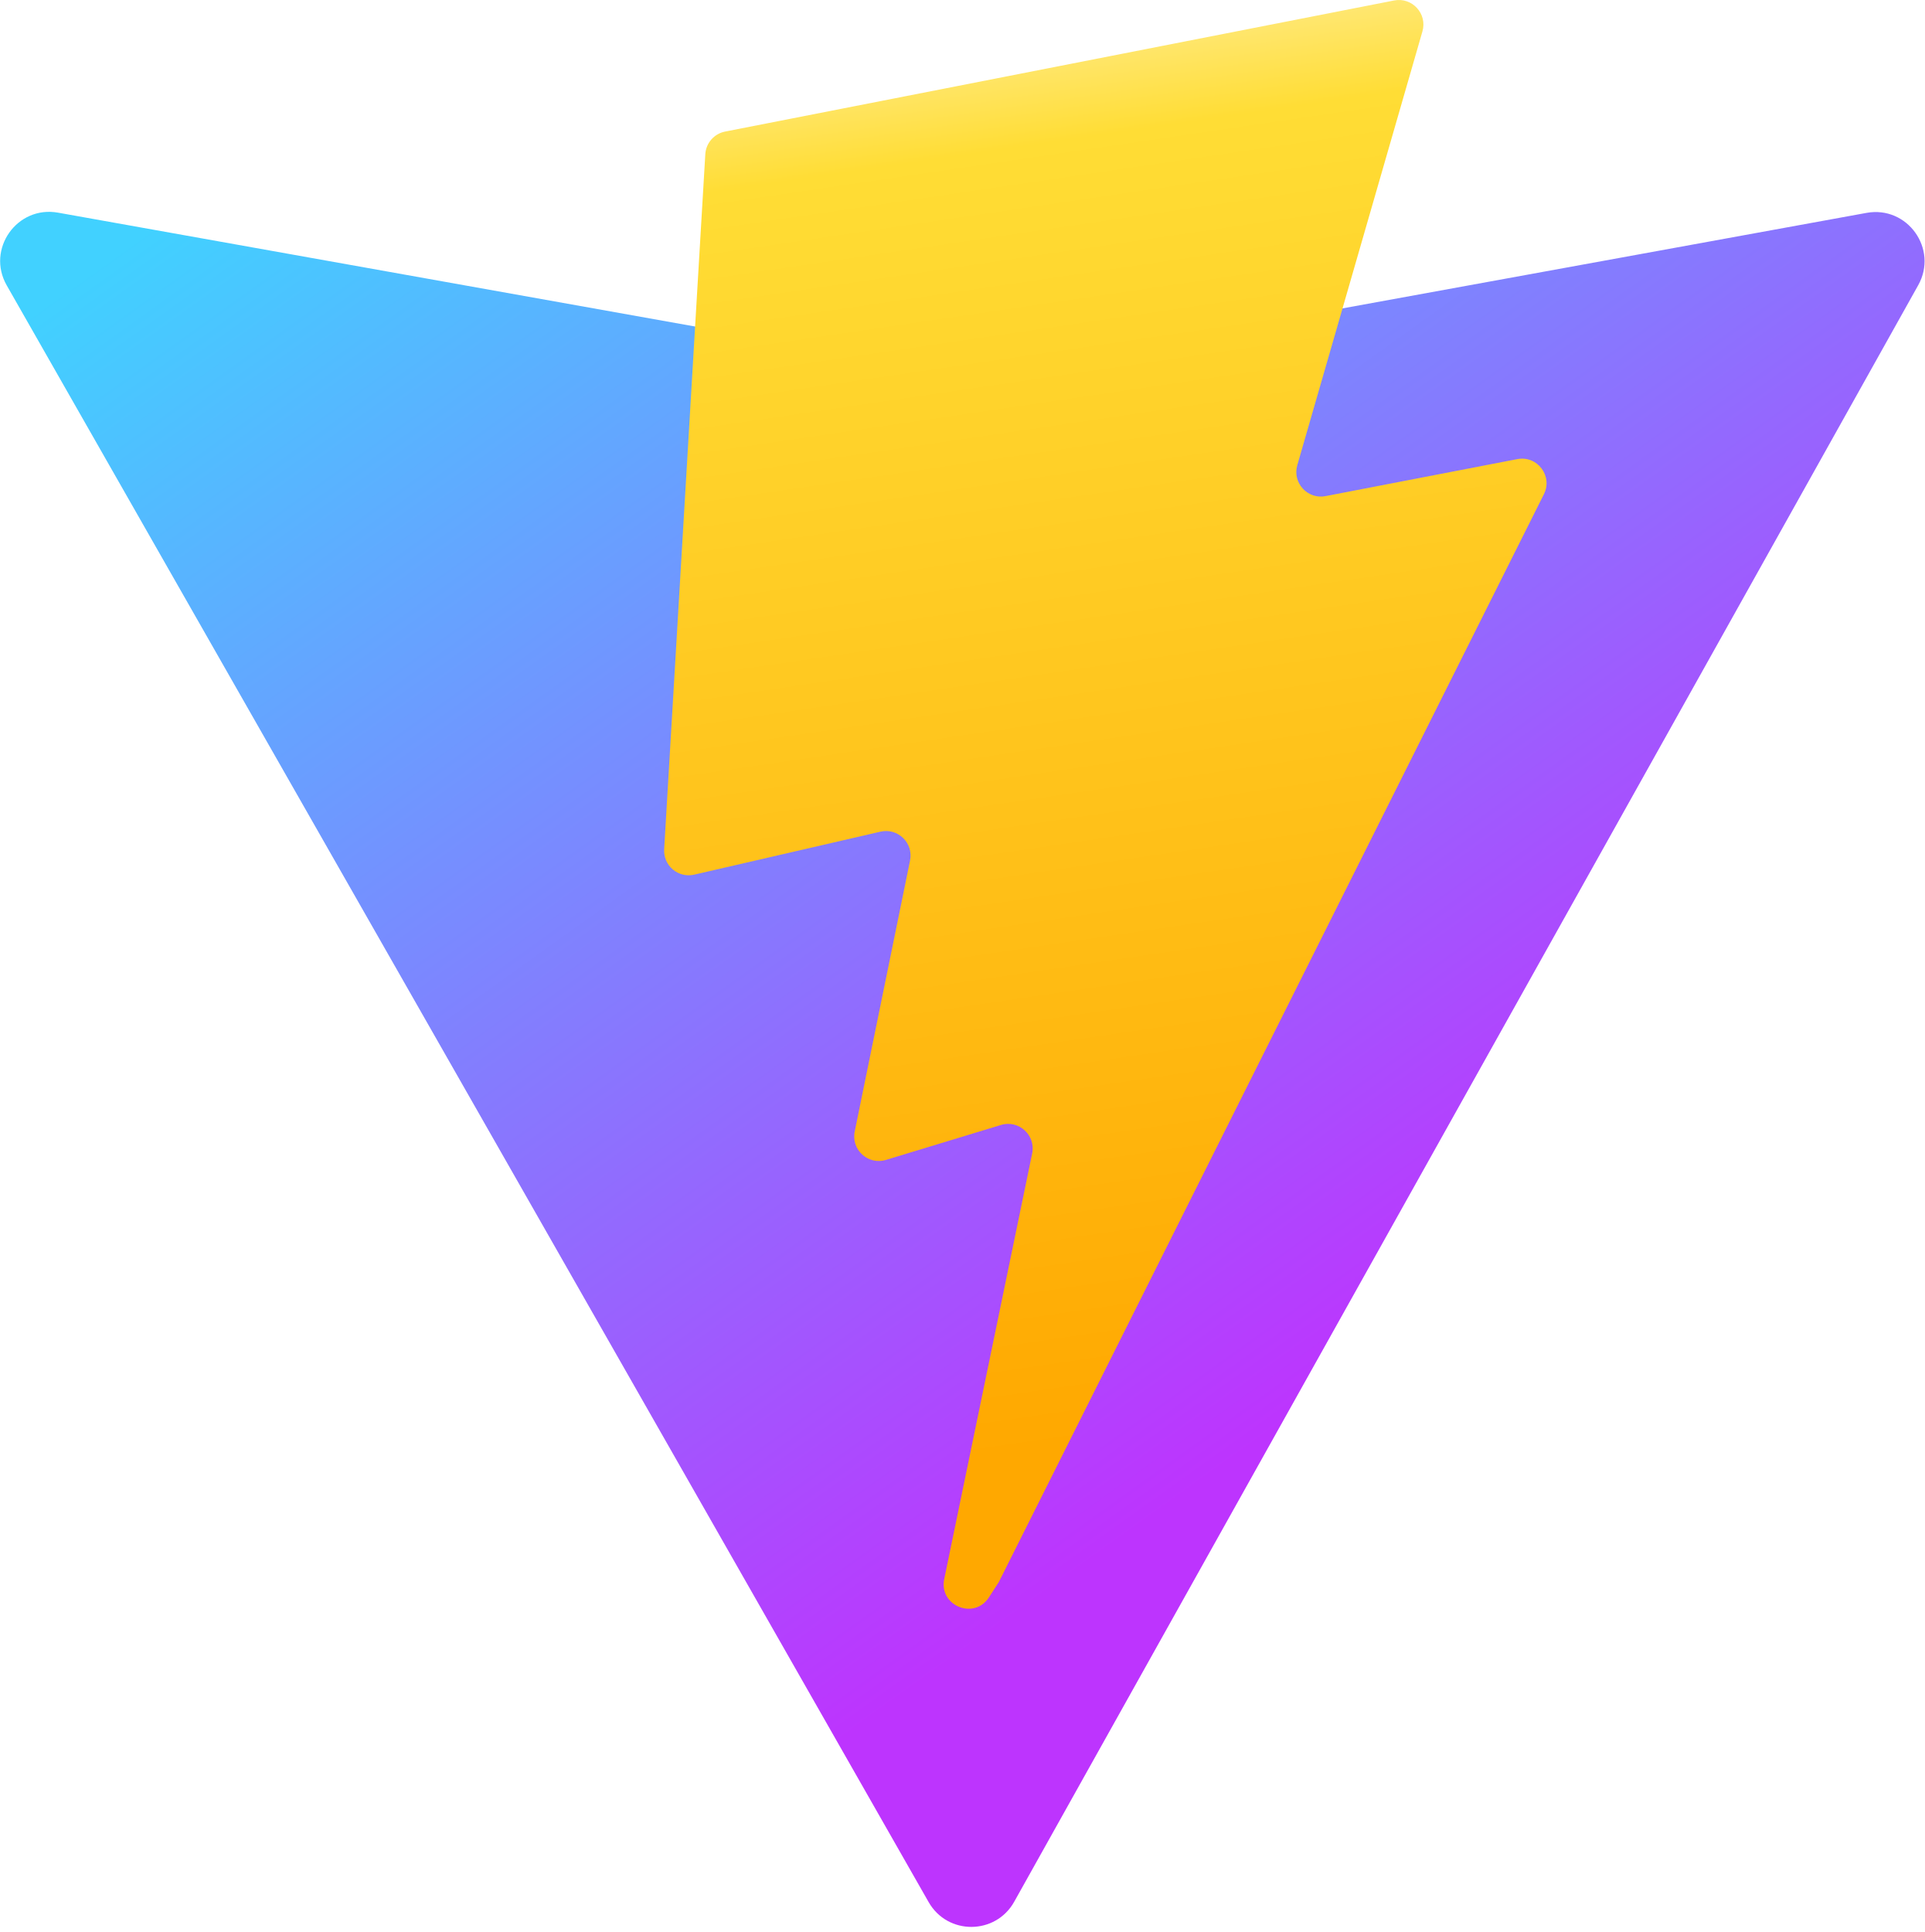
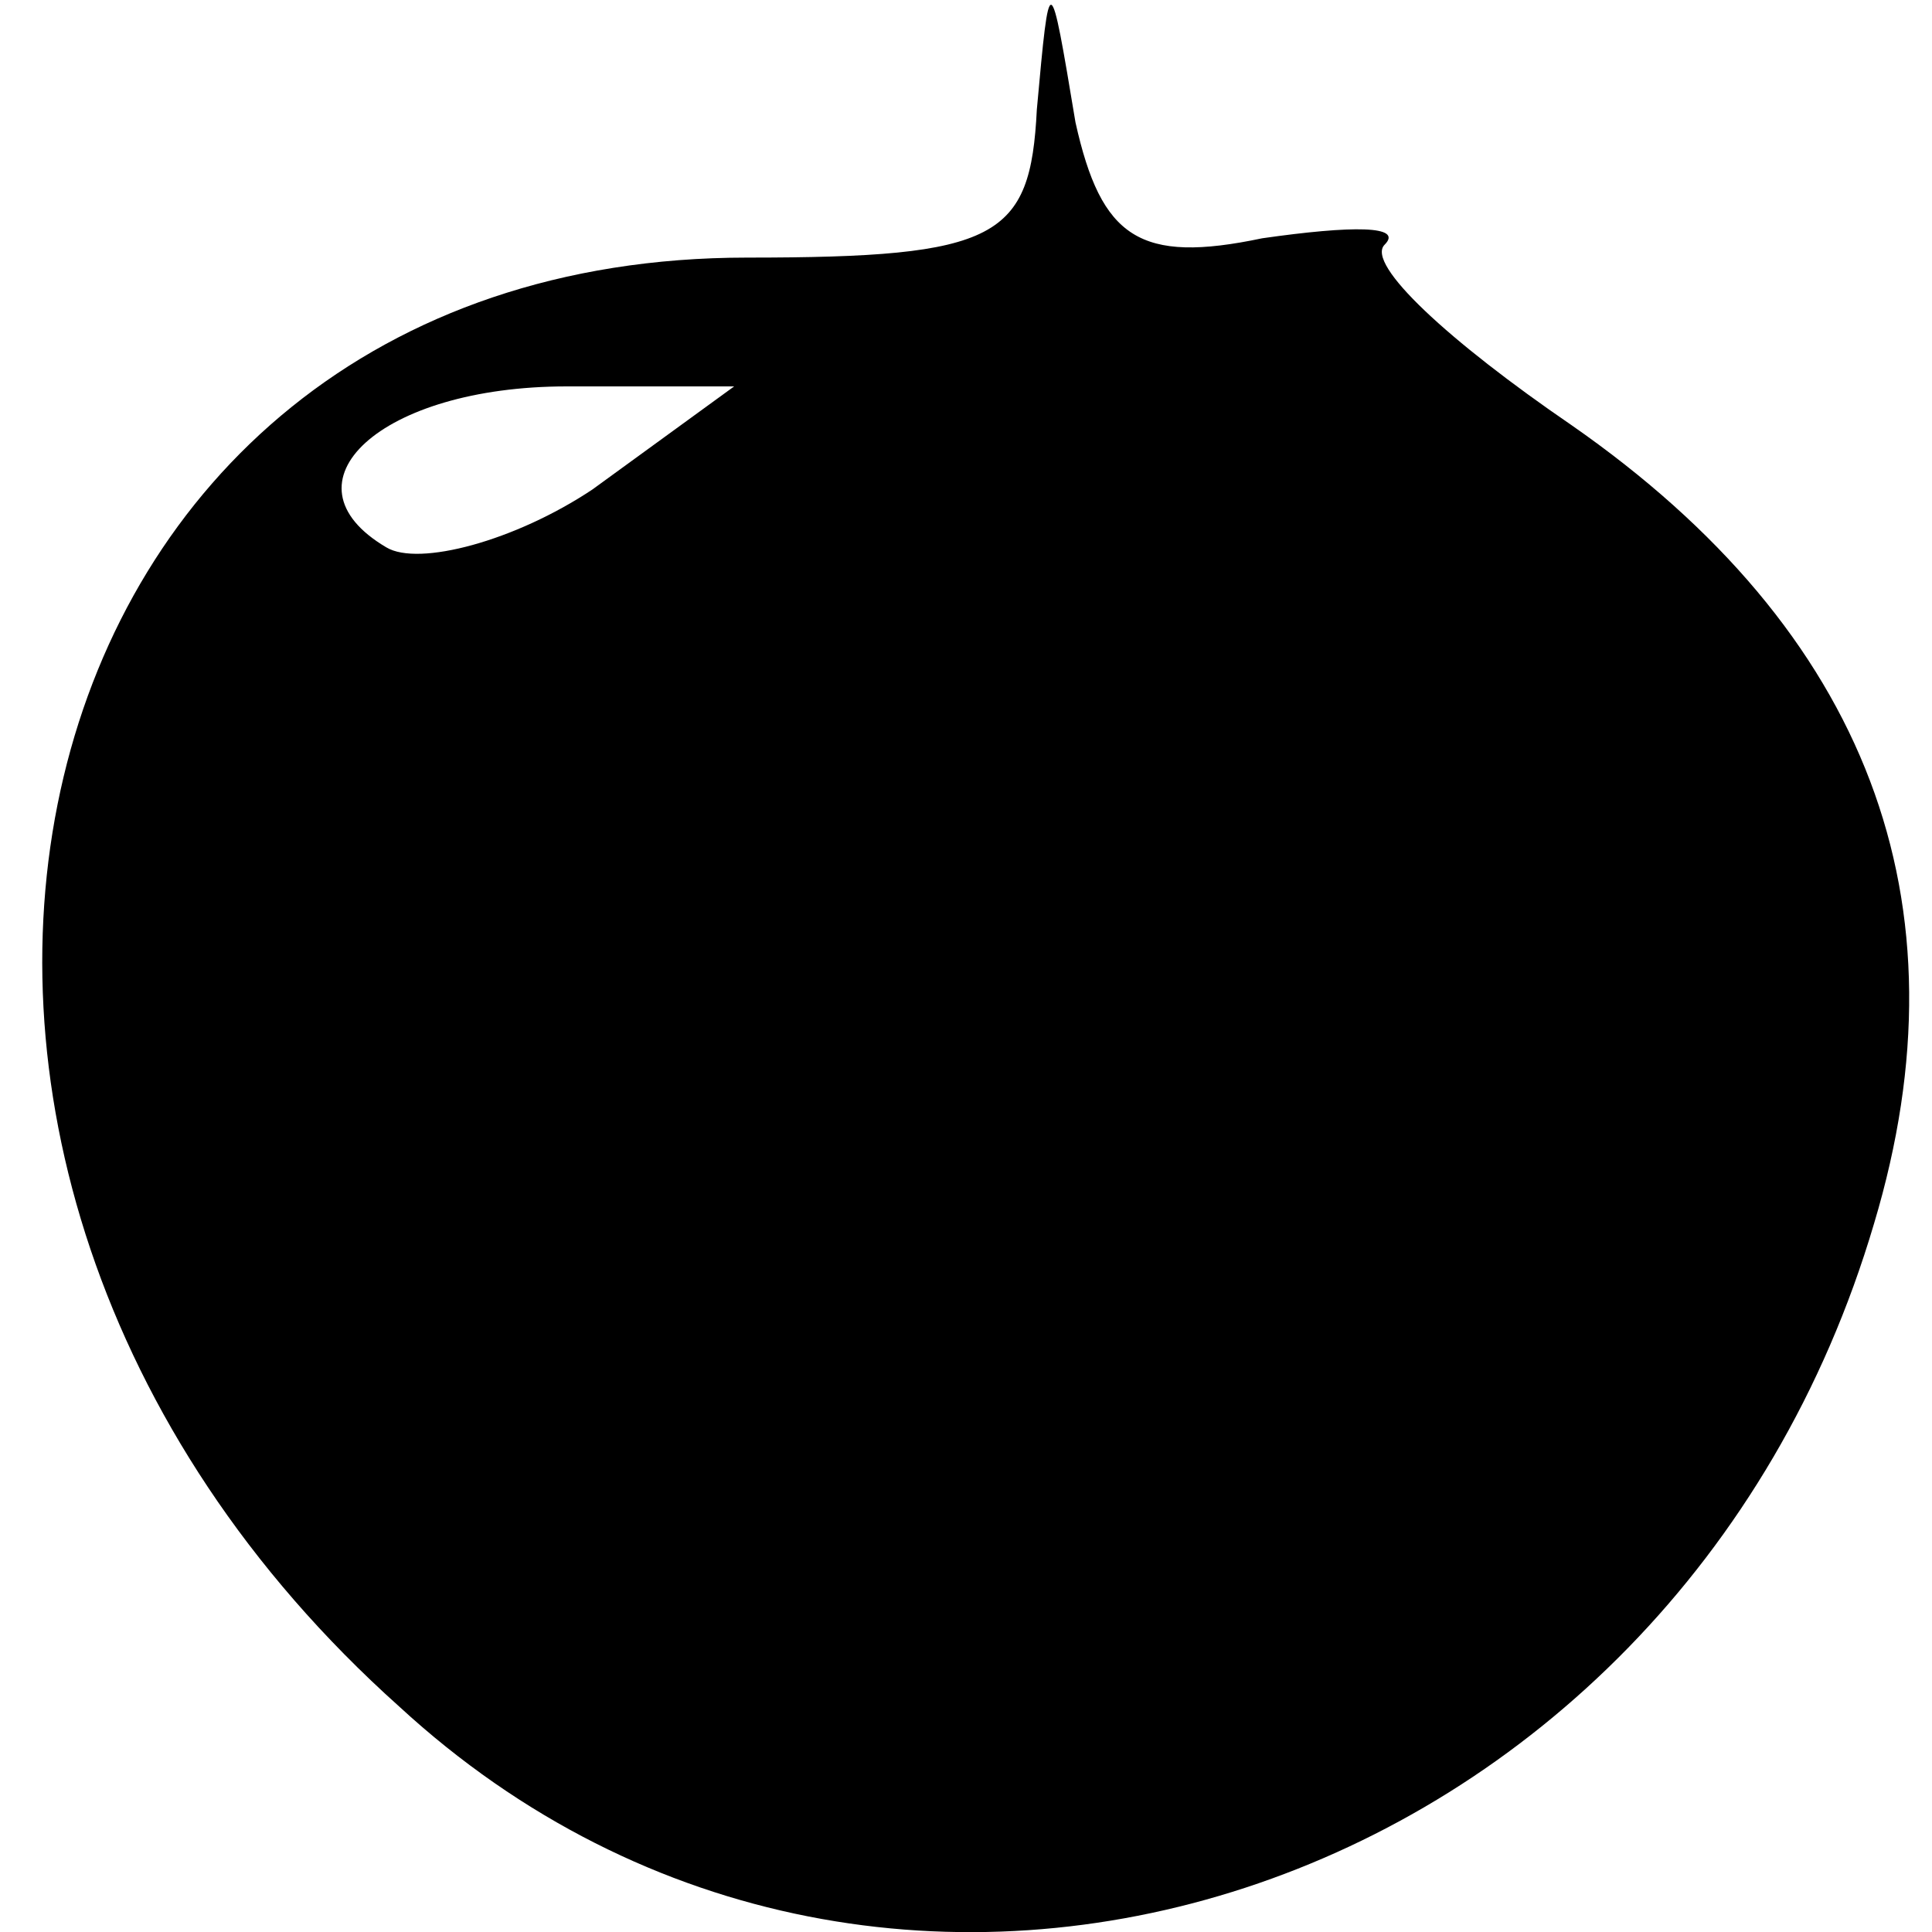
- <svg xmlns="http://www.w3.org/2000/svg" aria-hidden="true" role="img" class="iconify iconify--logos" width="31.88" height="32" preserveAspectRatio="xMidYMid meet" viewBox="0 0 256 257">
-   <defs>
-     <linearGradient id="IconifyId1813088fe1fbc01fb466" x1="-.828%" x2="57.636%" y1="7.652%" y2="78.411%">
-       <stop offset="0%" stop-color="#41D1FF" />
-       <stop offset="100%" stop-color="#BD34FE" />
-     </linearGradient>
-     <linearGradient id="IconifyId1813088fe1fbc01fb467" x1="43.376%" x2="50.316%" y1="2.242%" y2="89.03%">
-       <stop offset="0%" stop-color="#FFEA83" />
-       <stop offset="8.333%" stop-color="#FFDD35" />
-       <stop offset="100%" stop-color="#FFA800" />
-     </linearGradient>
-   </defs>
-   <path fill="url(#IconifyId1813088fe1fbc01fb466)" d="M255.153 37.938L134.897 252.976c-2.483 4.44-8.862 4.466-11.382.048L.875 37.958c-2.746-4.814 1.371-10.646 6.827-9.67l120.385 21.517a6.537 6.537 0 0 0 2.322-.004l117.867-21.483c5.438-.991 9.574 4.796 6.877 9.62Z" />
-   <path fill="url(#IconifyId1813088fe1fbc01fb467)" d="M185.432.063L96.44 17.501a3.268 3.268 0 0 0-2.634 3.014l-5.474 92.456a3.268 3.268 0 0 0 3.997 3.378l24.777-5.718c2.318-.535 4.413 1.507 3.936 3.838l-7.361 36.047c-.495 2.426 1.782 4.5 4.151 3.78l15.304-4.649c2.372-.72 4.652 1.36 4.15 3.788l-11.698 56.621c-.732 3.542 3.979 5.473 5.943 2.437l1.313-2.028l72.516-144.72c1.215-2.423-.88-5.186-3.54-4.672l-25.505 4.922c-2.396.462-4.435-1.77-3.759-4.114l16.646-57.705c.677-2.35-1.37-4.583-3.769-4.113Z" />
+ <svg xmlns="http://www.w3.org/2000/svg" version="1.0" width="30pt" height="30pt" viewBox="0 0 30 30" preserveAspectRatio="xMidYMid meet">
+   <g transform="translate(0,30) scale(0.1,-0.1)" fill="#000000" stroke="none">
+     <path d="M161 283 c-1 -20 -6 -23 -45 -23 -116 0 -149 -140 -54 -225 76 -70 198 -30 229 75 15 50 -1 92 -47 124 -19 13 -32 25 -29 28 3 3 -5 3 -19 1 -19 -4 -25 0 -29 18 -4 24 -4 24 -6 2z m-69 -59 c-12 -8 -27 -12 -32 -9 -17 10 -1 25 28 25 l26 0 -22 -16z" />
+   </g>
</svg>
